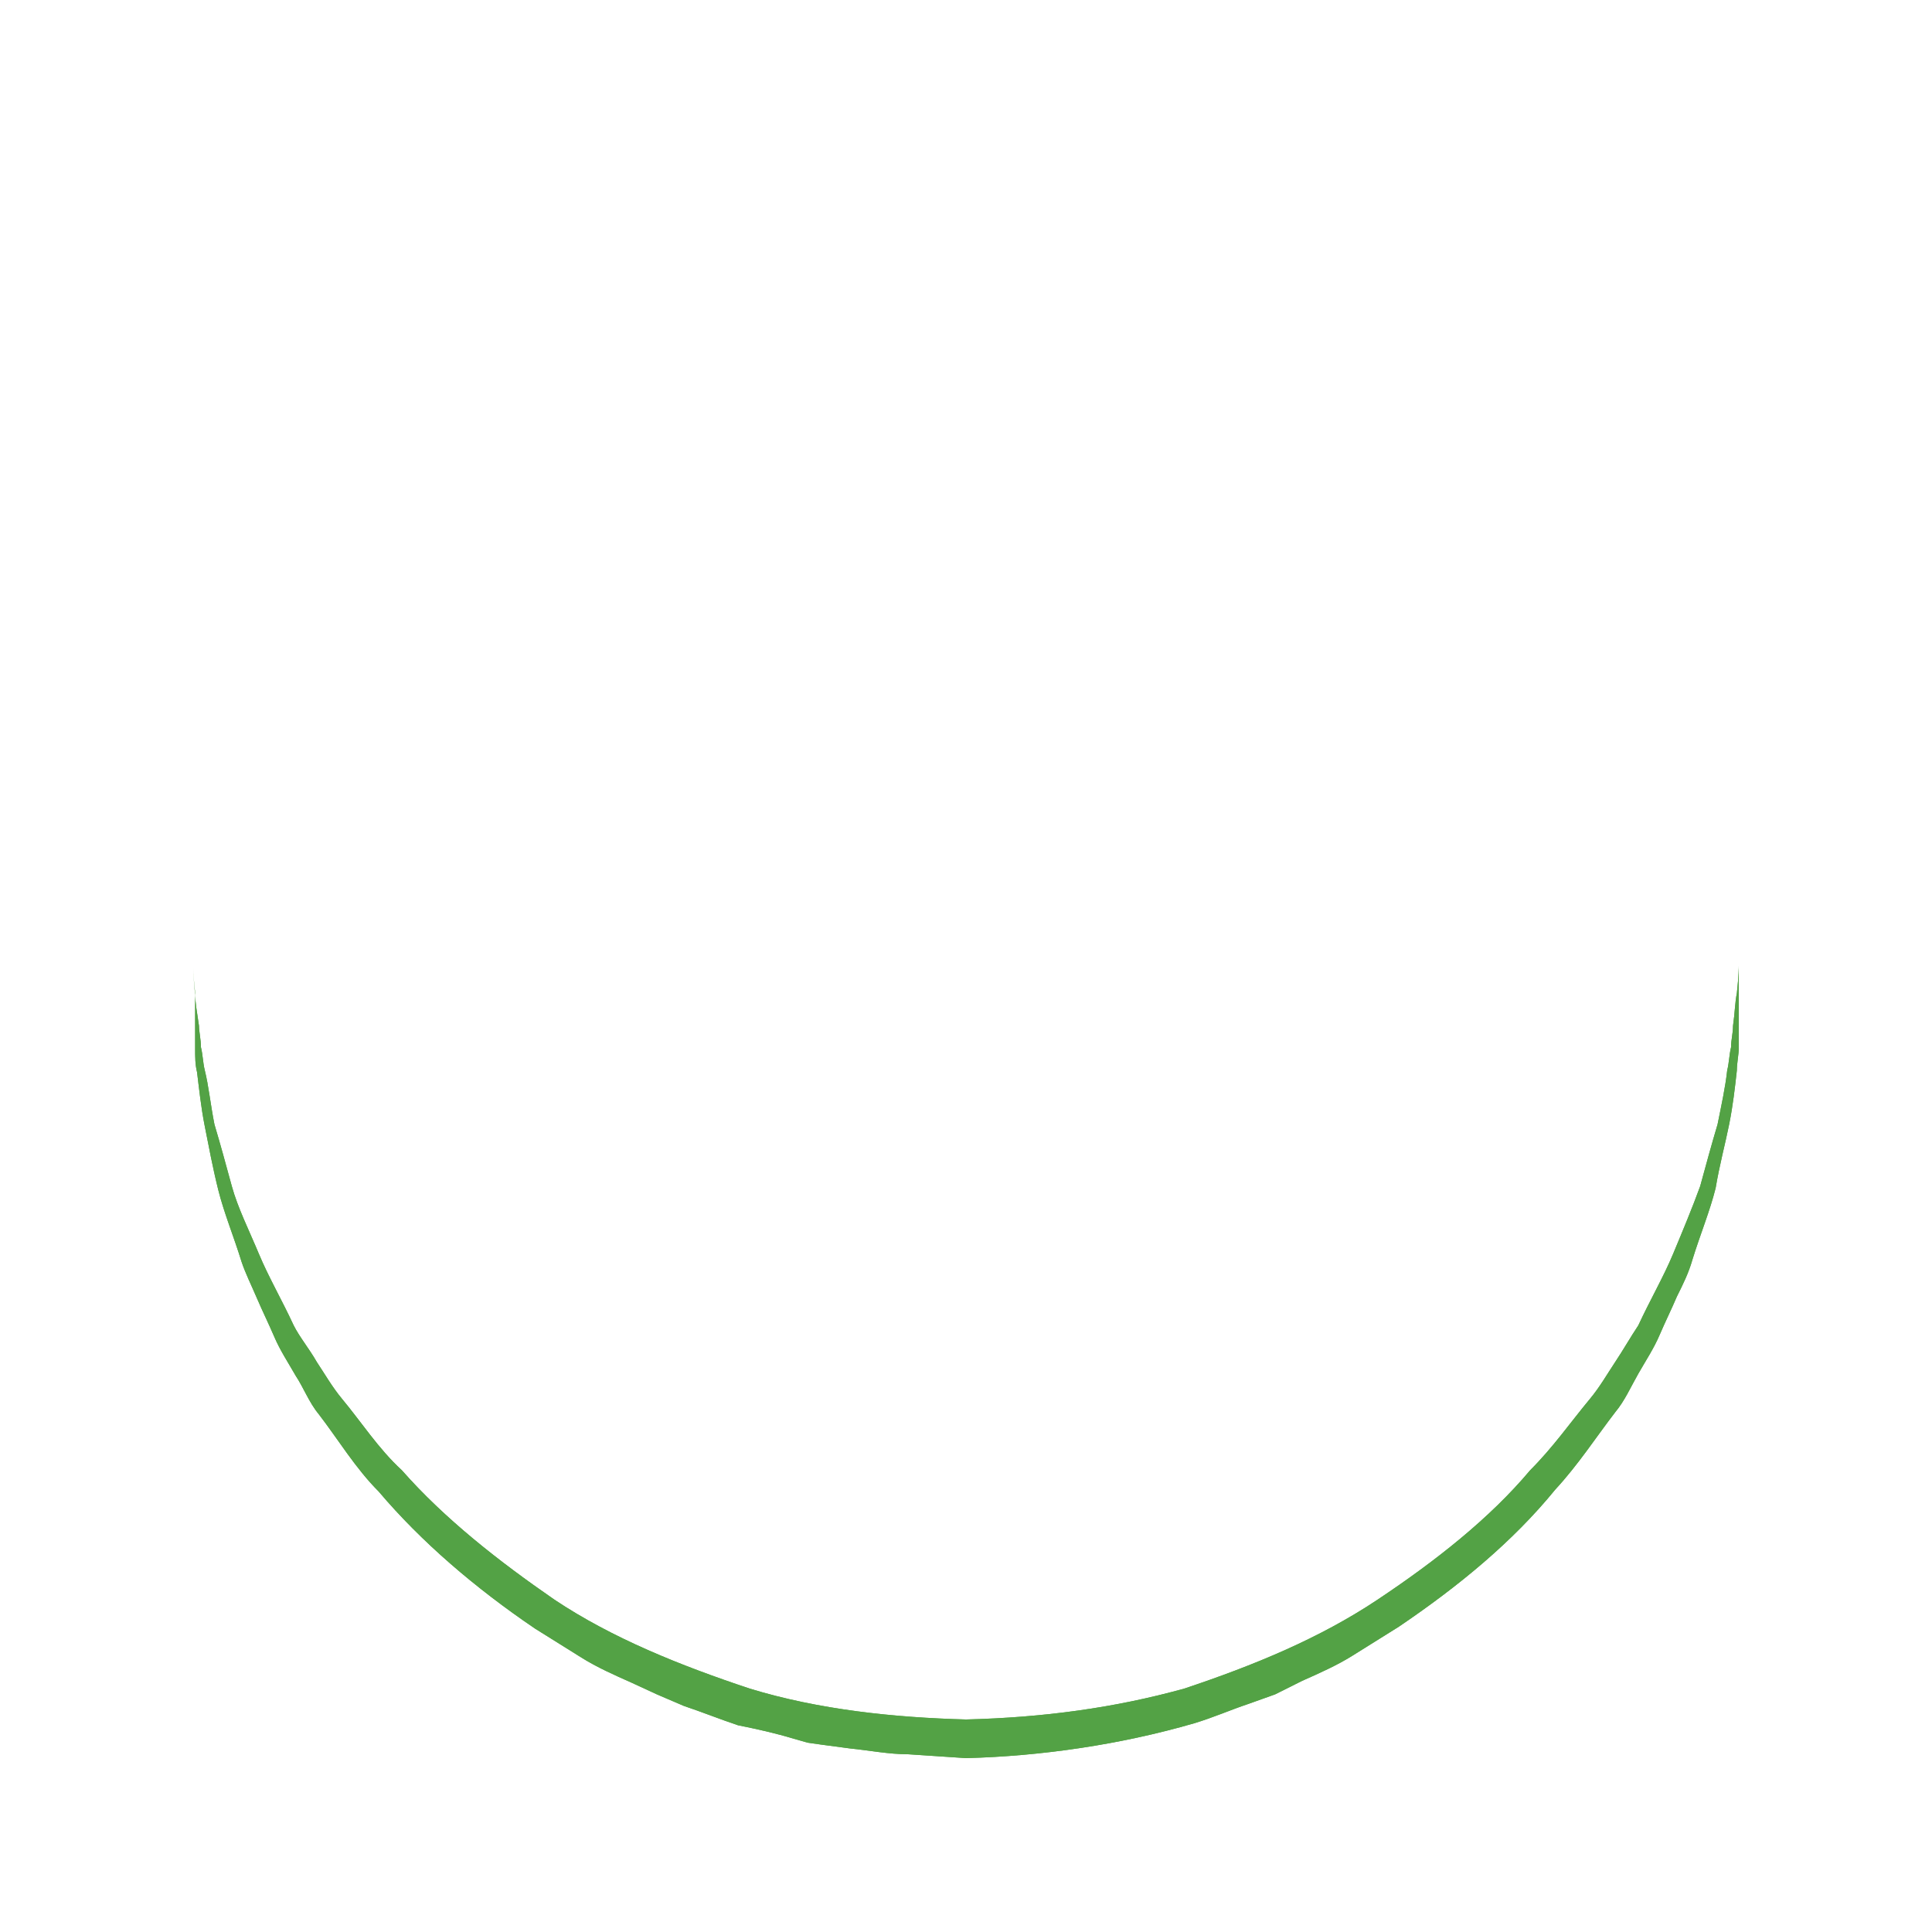
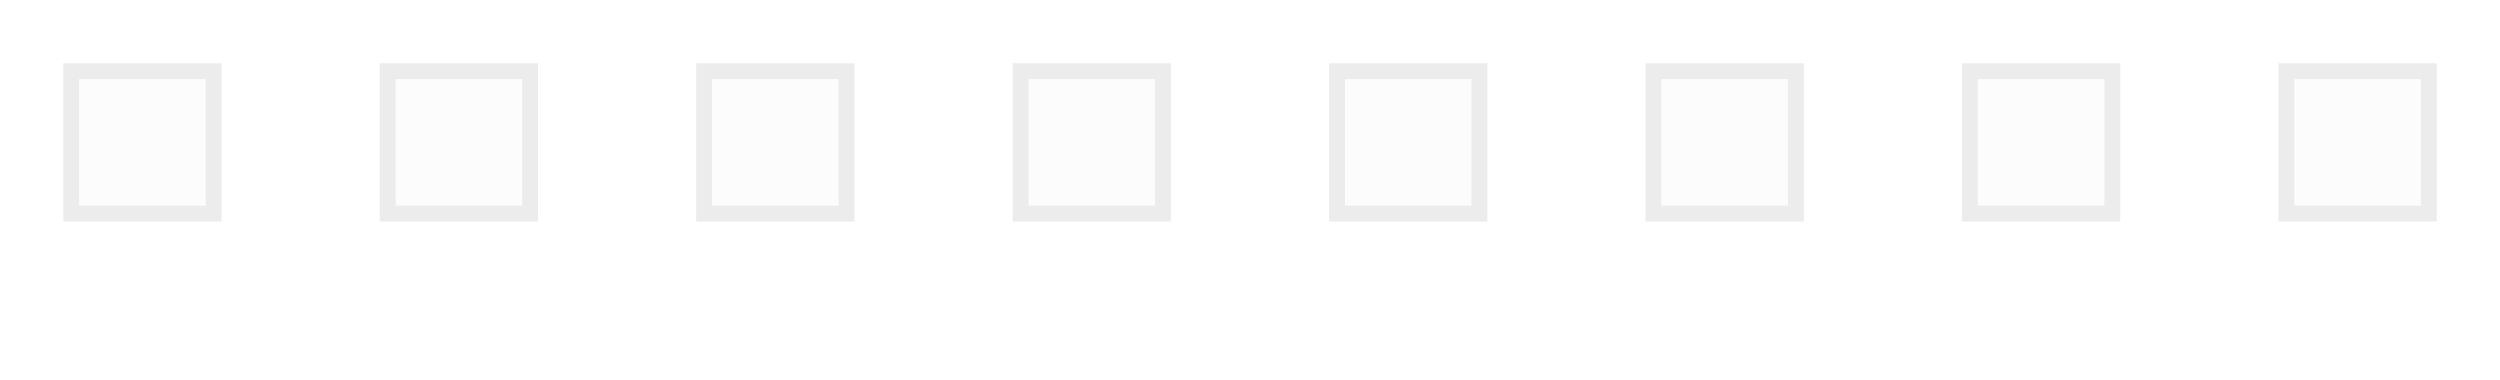
- <svg xmlns="http://www.w3.org/2000/svg" width="64px" height="64px" viewBox="0 0 100 100" preserveAspectRatio="xMidYMid" class="uil-ring">
-   <rect x="0" y="0" width="100" height="100" fill="none" class="bk" />
-   <defs>
-     <filter id="uil-ring-shadow" x="-100%" y="-100%" width="300%" height="300%">
-       <feOffset result="offOut" in="SourceGraphic" dx="0" dy="0" />
-       <feGaussianBlur result="blurOut" in="offOut" stdDeviation="0" />
-       <feBlend in="SourceGraphic" in2="blurOut" mode="normal" />
-     </filter>
-   </defs>
-   <path d="M10,50c0,0,0,0.5,0.1,1.4c0,0.5,0.1,1,0.2,1.7c0,0.3,0.1,0.7,0.1,1.1c0.1,0.4,0.1,0.8,0.2,1.2c0.2,0.8,0.3,1.8,0.5,2.8 c0.3,1,0.6,2.1,0.9,3.2c0.3,1.1,0.9,2.3,1.4,3.5c0.5,1.2,1.2,2.4,1.8,3.7c0.3,0.6,0.8,1.2,1.2,1.9c0.4,0.6,0.8,1.3,1.3,1.9 c1,1.2,1.9,2.6,3.1,3.7c2.2,2.5,5,4.7,7.9,6.7c3,2,6.5,3.4,10.1,4.6c3.6,1.1,7.5,1.5,11.2,1.6c4-0.1,7.7-0.6,11.3-1.6 c3.6-1.2,7-2.6,10-4.6c3-2,5.8-4.2,7.9-6.7c1.2-1.2,2.1-2.5,3.1-3.7c0.5-0.6,0.9-1.3,1.3-1.9c0.4-0.6,0.8-1.3,1.2-1.9 c0.6-1.3,1.3-2.5,1.8-3.7c0.5-1.2,1-2.4,1.4-3.5c0.3-1.1,0.6-2.2,0.9-3.2c0.2-1,0.4-1.9,0.5-2.8c0.1-0.4,0.1-0.8,0.2-1.2 c0-0.4,0.1-0.7,0.1-1.1c0.1-0.7,0.1-1.2,0.2-1.7C90,50.5,90,50,90,50s0,0.5,0,1.4c0,0.5,0,1,0,1.7c0,0.3,0,0.7,0,1.1 c0,0.4-0.1,0.8-0.1,1.2c-0.1,0.9-0.2,1.8-0.4,2.8c-0.2,1-0.5,2.1-0.7,3.3c-0.3,1.2-0.8,2.4-1.2,3.7c-0.2,0.7-0.5,1.3-0.8,1.9 c-0.3,0.7-0.6,1.3-0.9,2c-0.3,0.7-0.7,1.3-1.1,2c-0.4,0.7-0.7,1.4-1.2,2c-1,1.3-1.9,2.7-3.1,4c-2.2,2.7-5,5-8.1,7.1 c-0.8,0.5-1.6,1-2.4,1.5c-0.8,0.5-1.7,0.9-2.6,1.3L66,87.7l-1.4,0.5c-0.9,0.3-1.8,0.7-2.8,1c-3.8,1.1-7.9,1.7-11.8,1.8L47,90.8 c-1,0-2-0.2-3-0.3l-1.5-0.2l-0.7-0.1L41.1,90c-1-0.3-1.9-0.5-2.9-0.7c-0.9-0.3-1.9-0.7-2.8-1L34,87.7l-1.3-0.6 c-0.9-0.4-1.8-0.8-2.6-1.3c-0.8-0.5-1.6-1-2.4-1.5c-3.1-2.1-5.9-4.5-8.1-7.1c-1.2-1.2-2.1-2.7-3.1-4c-0.5-0.6-0.8-1.4-1.2-2 c-0.4-0.7-0.8-1.3-1.1-2c-0.3-0.7-0.6-1.3-0.9-2c-0.3-0.7-0.6-1.3-0.8-1.9c-0.4-1.3-0.9-2.5-1.2-3.7c-0.3-1.2-0.5-2.3-0.7-3.3 c-0.2-1-0.3-2-0.4-2.8c-0.1-0.4-0.1-0.8-0.1-1.2c0-0.4,0-0.7,0-1.1c0-0.7,0-1.2,0-1.7C10,50.5,10,50,10,50z" fill="#53a245" filter="url(#uil-ring-shadow)">
-     <animateTransform attributeName="transform" type="rotate" from="0 50 50" to="360 50 50" repeatCount="indefinite" dur="1s" />
-   </path>
+ <svg xmlns="http://www.w3.org/2000/svg" version="1.0" width="158px" height="24px" viewBox="0 0 158 24" xml:space="preserve">
+   <path fill="#e3e3e3" fill-opacity="0.11" d="M64 4h10v10H64V4zm20 0h10v10H84V4zm20 0h10v10h-10V4zm20 0h10v10h-10V4zm20 0h10v10h-10V4zM4 4h10v10H4V4zm20 0h10v10H24V4zm20 0h10v10H44V4z" />
+   <path fill="#bdbdbd" fill-opacity="0.26" d="M144 14V4h10v10h-10zm9-9h-8v8h8V5zm-29 9V4h10v10h-10zm9-9h-8v8h8V5zm-29 9V4h10v10h-10zm9-9h-8v8h8V5zm-29 9V4h10v10H84zm9-9h-8v8h8V5zm-29 9V4h10v10H64zm9-9h-8v8h8V5zm-29 9V4h10v10H44zm9-9h-8v8h8V5zm-29 9V4h10v10H24zm9-9h-8v8h8V5zM4 14V4h10v10H4zm9-9H5v8h8V5z" />
+   <g>
+     <path fill="#d9d9d9" fill-opacity="0.15" d="M-58 16V2h14v14h-14zm13-13h-12v12h12V3z" />
+     <path fill="#9c9c9c" fill-opacity="0.39" d="M-40 0h18v18h-18z" />
+     <path fill="#b2b2b2" fill-opacity="0.3" d="M-40 18V0h18v18h-18zm17-17h-16v16h16V1z" />
+     <path fill="#9c9c9c" fill-opacity="0.39" d="M-20 0h18v18h-18z" />
+     <path fill="#4c4c4c" fill-opacity="0.7" d="M-20 18V0h18v18h-18zM-3 1h-16v16h16V1z" />
+     <animateTransform attributeName="transform" type="translate" values="20 0;40 0;60 0;80 0;100 0;120 0;140 0;160 0;180 0;200 0" calcMode="discrete" dur="2000ms" repeatCount="indefinite" />
+   </g>
</svg>
